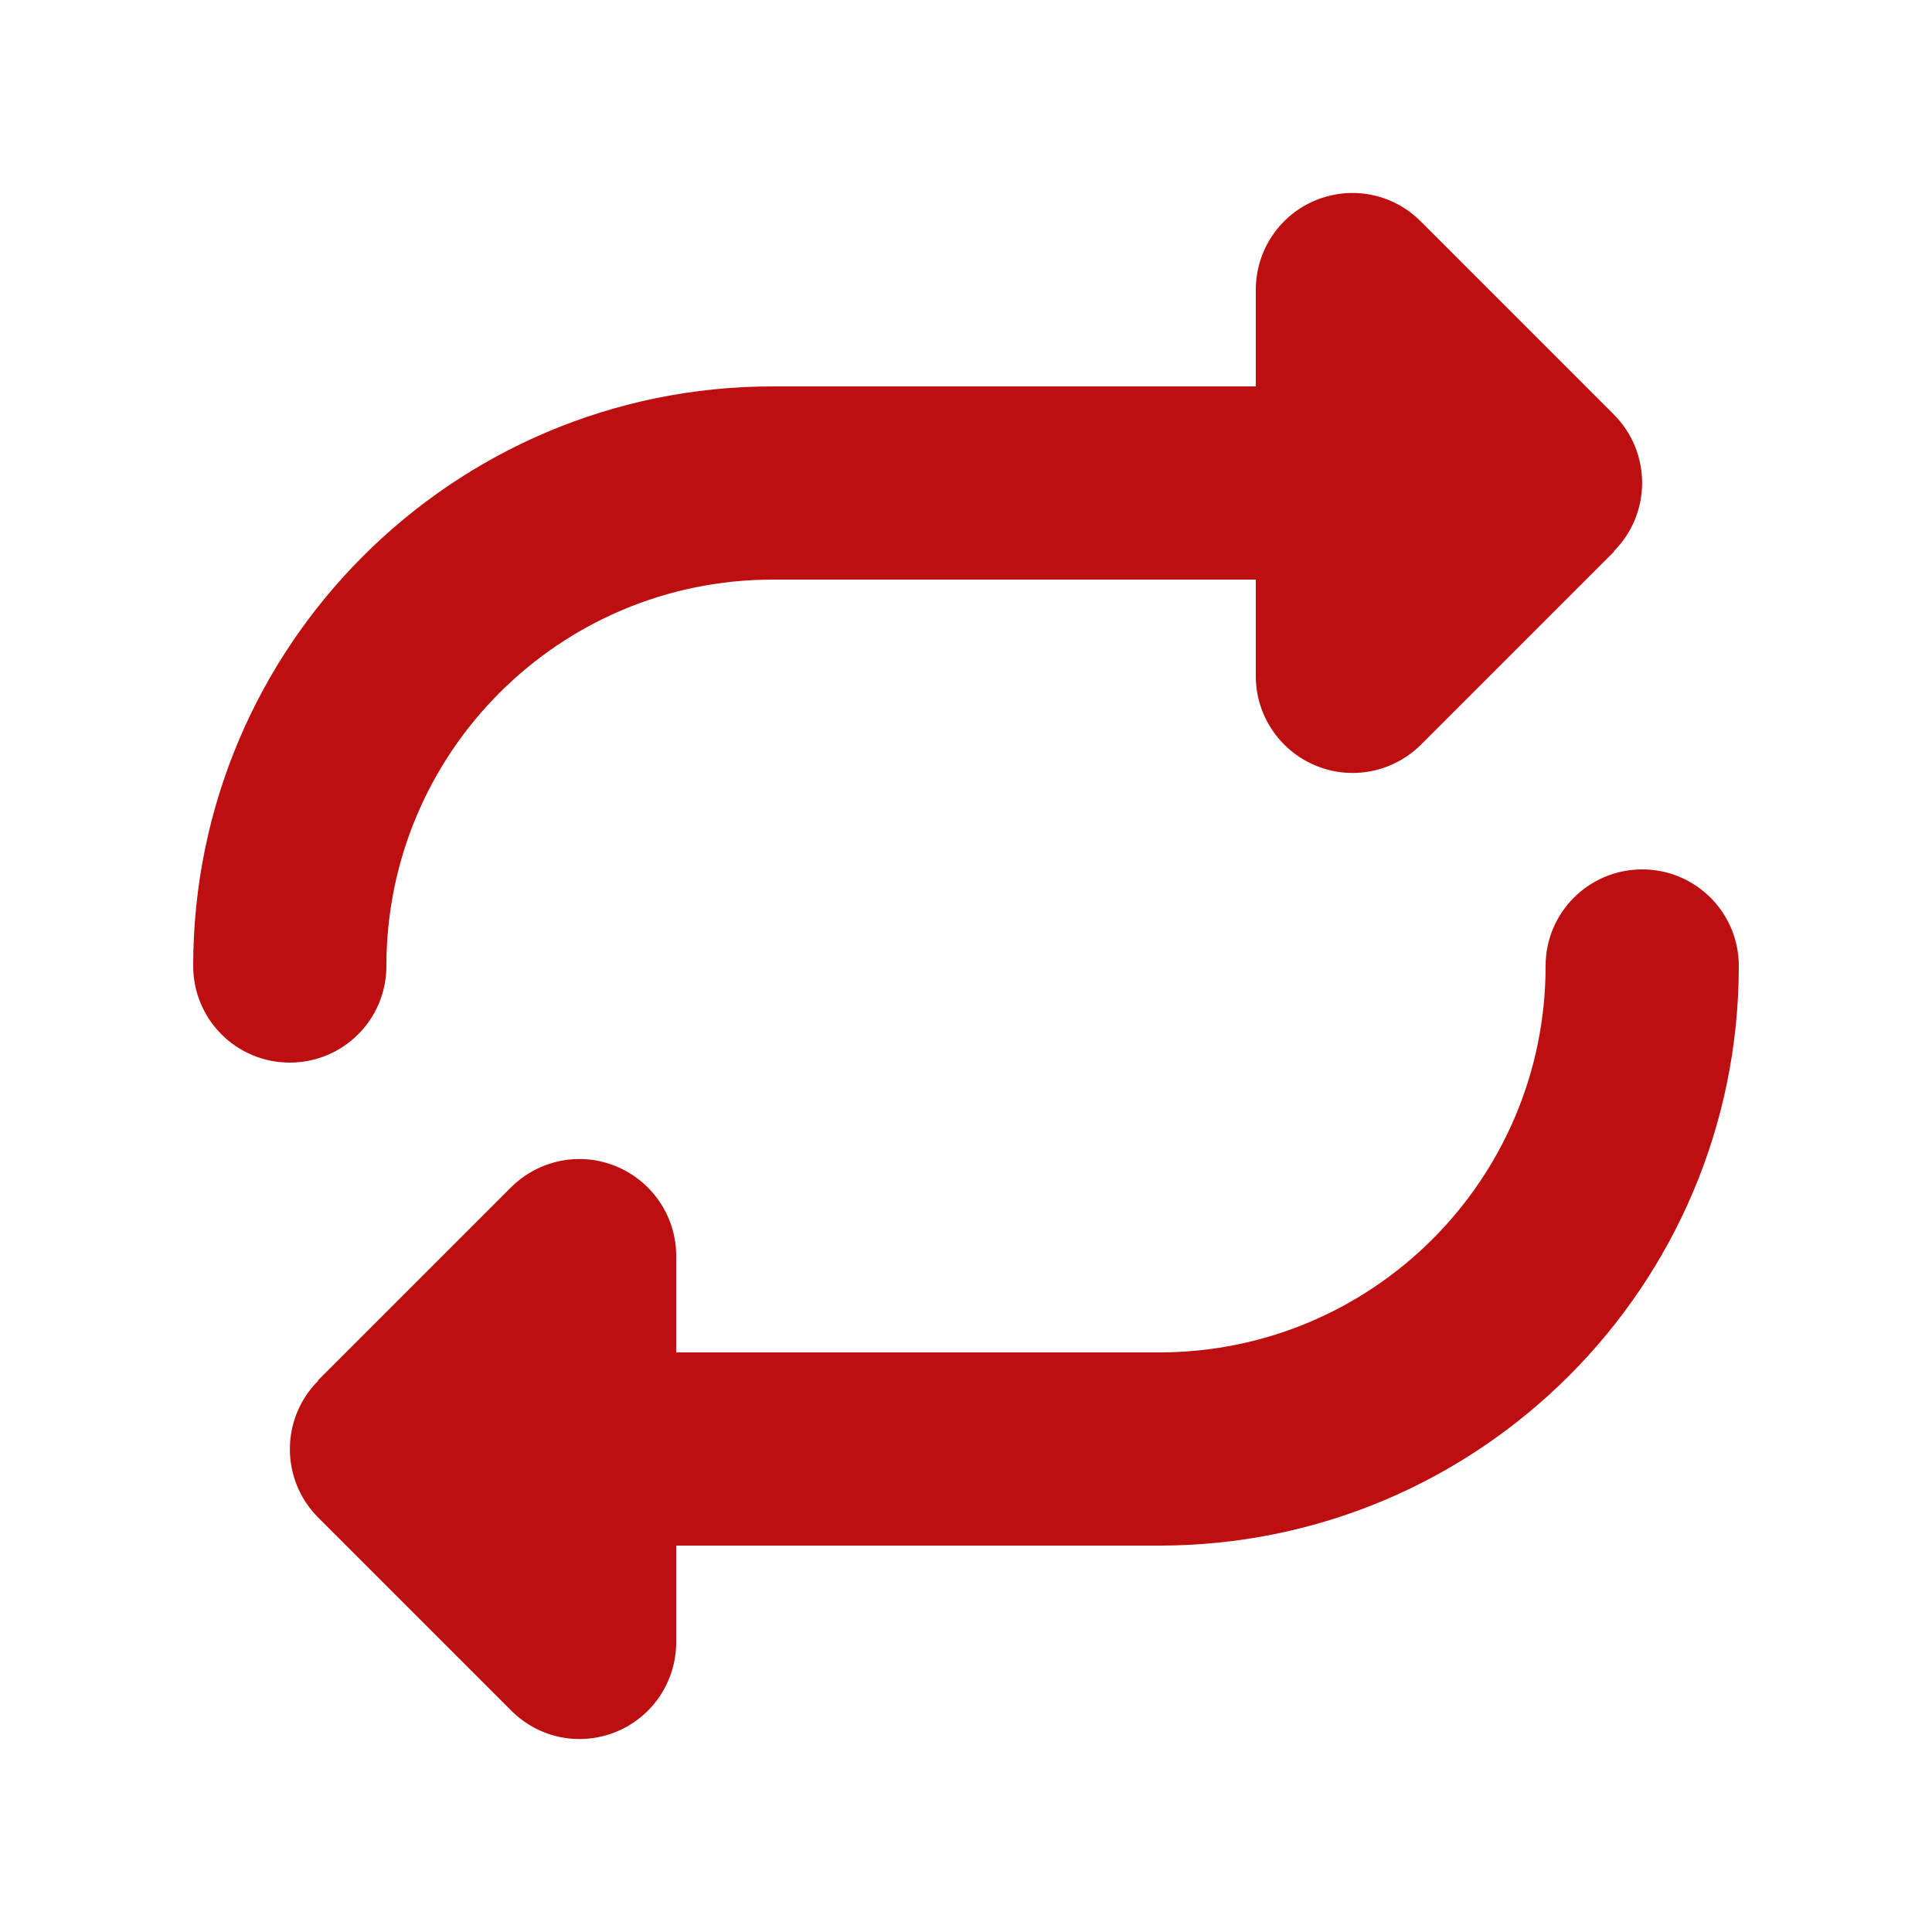
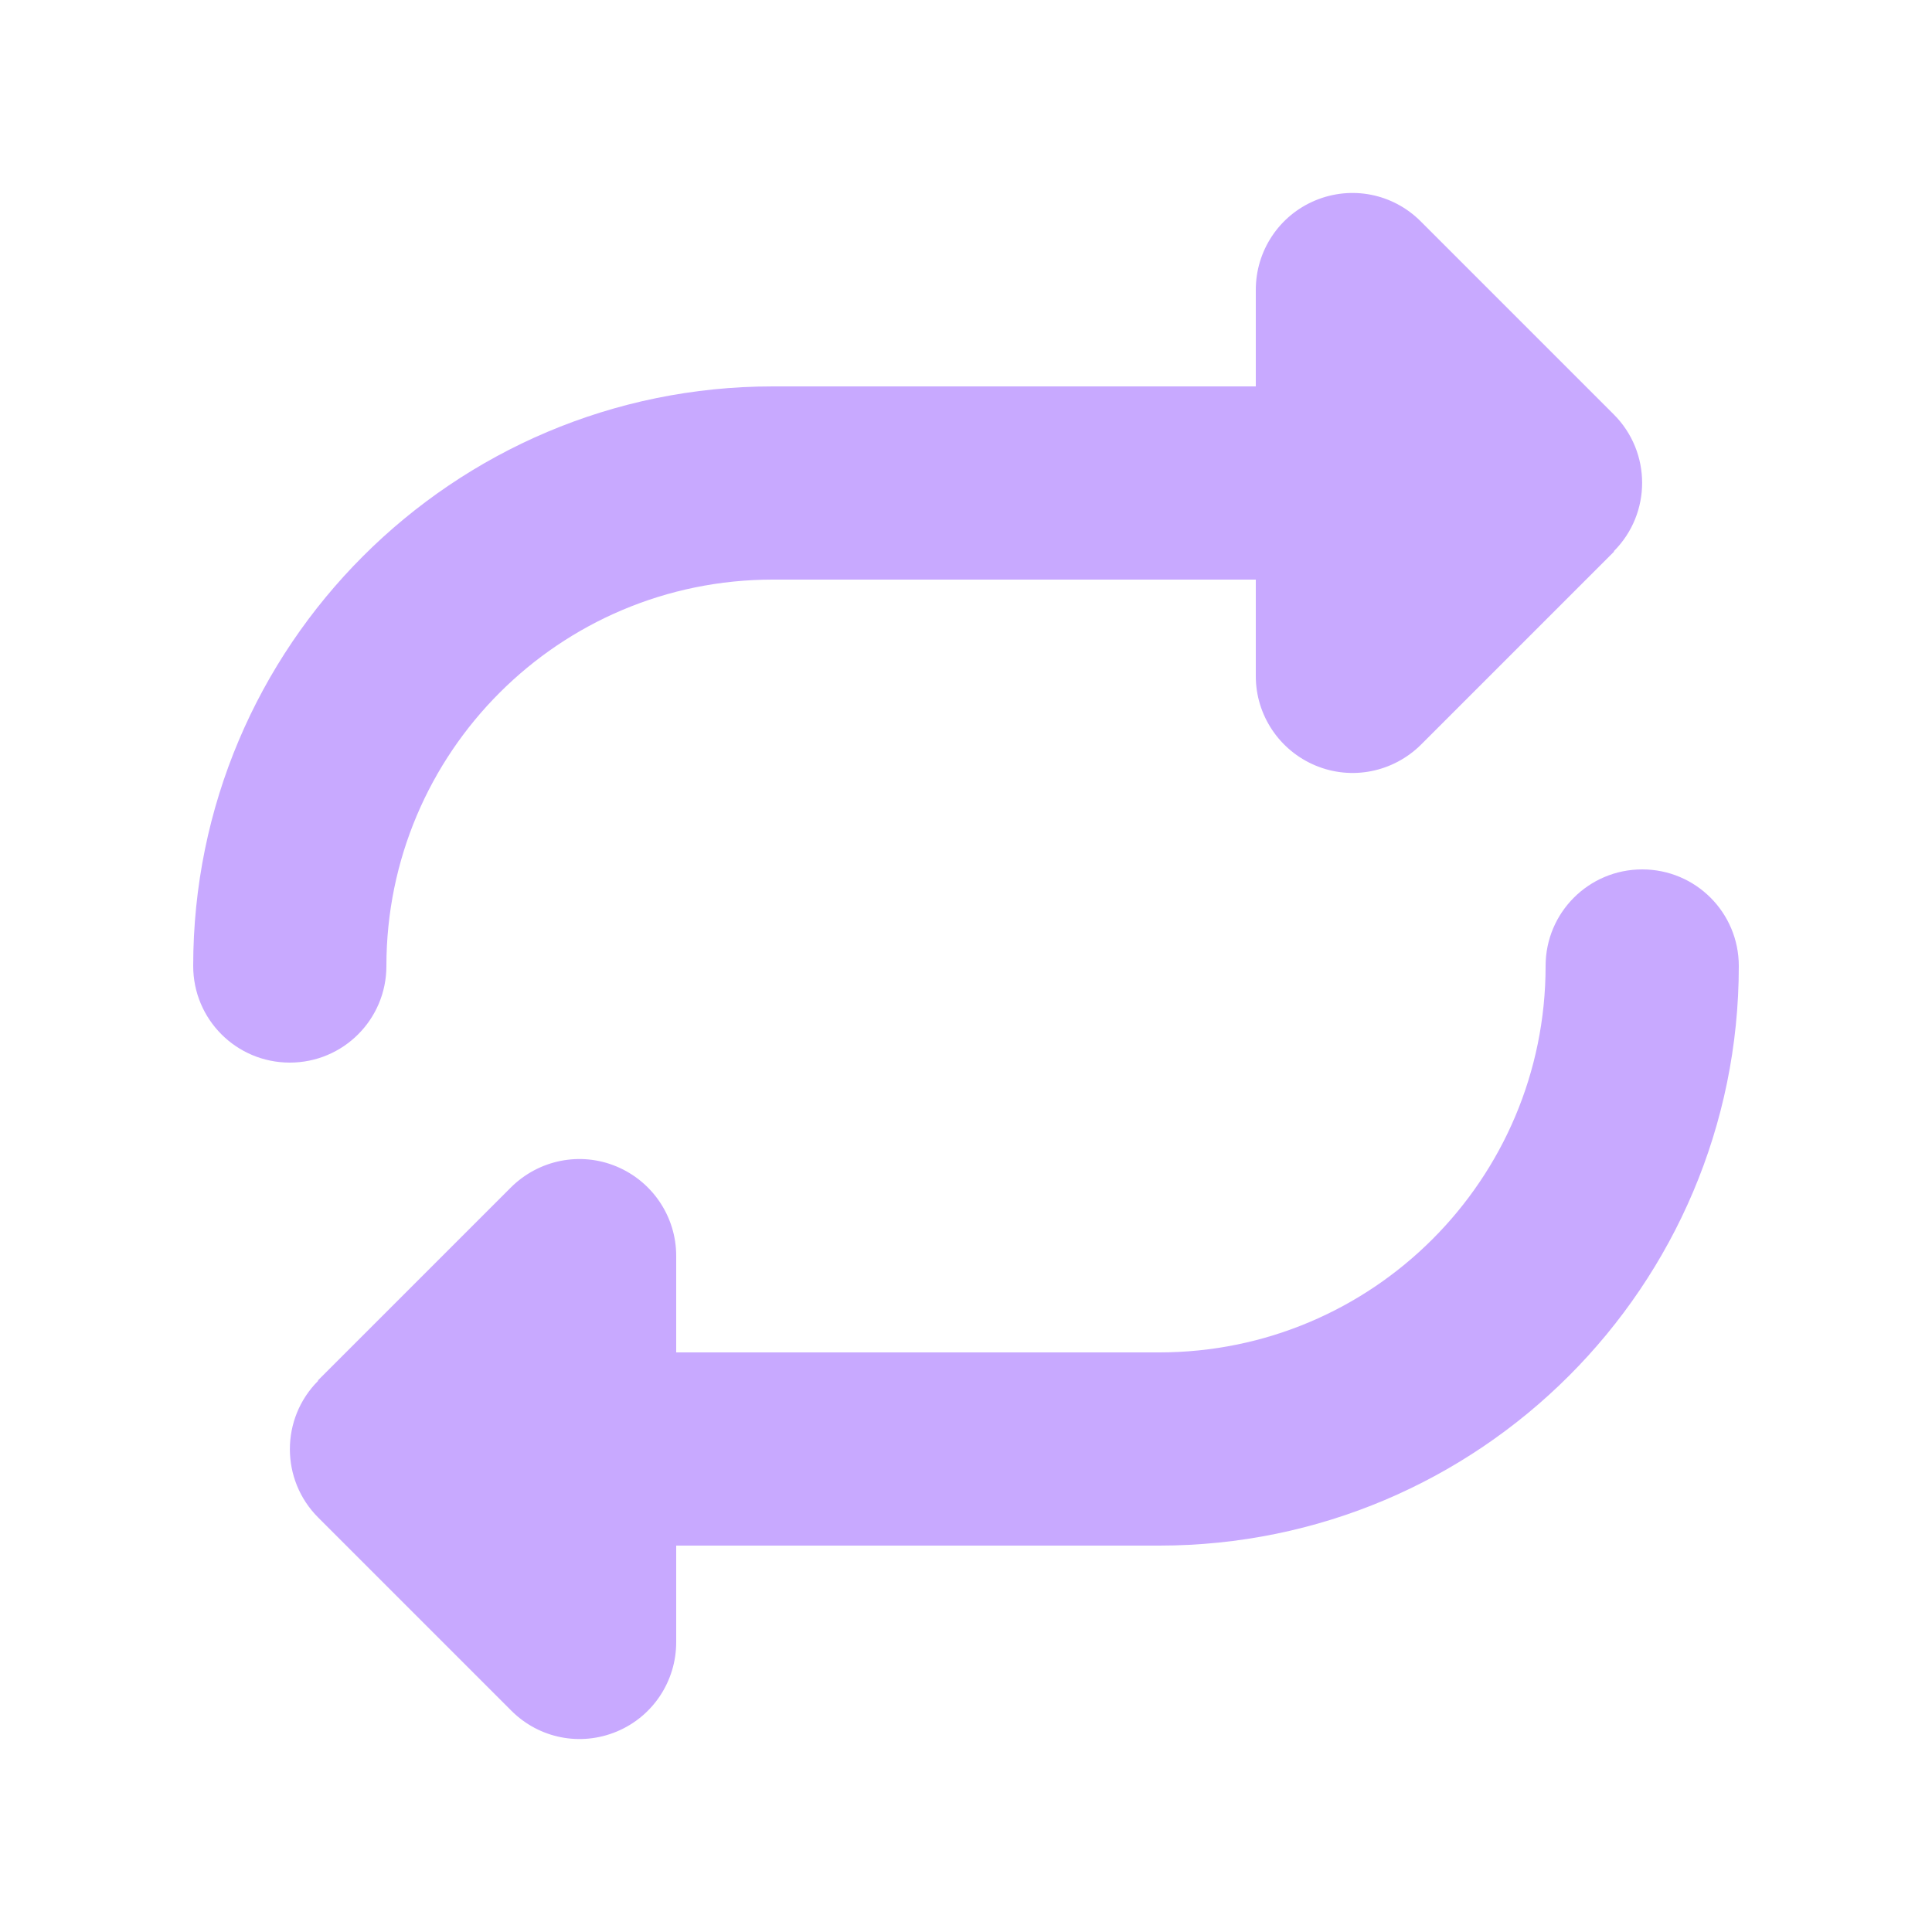
<svg xmlns="http://www.w3.org/2000/svg" viewBox="0 0 640 640">
-   <path fill="#bd0f0f" d="M534.6 182.6C547.1 170.1 547.1 149.8 534.6 137.3L470.6 73.3C461.4 64.1 447.7 61.4 435.7 66.4C423.7 71.4 416 83.1 416 96L416 128L256 128C150 128 64 214 64 320C64 337.7 78.3 352 96 352C113.7 352 128 337.7 128 320C128 249.3 185.3 192 256 192L416 192L416 224C416 236.9 423.8 248.6 435.8 253.6C447.8 258.6 461.5 255.8 470.7 246.7L534.7 182.7zM105.4 457.4C92.9 469.9 92.9 490.2 105.4 502.7L169.4 566.7C178.6 575.9 192.3 578.6 204.3 573.6C216.3 568.6 224 556.9 224 544L224 512L384 512C490 512 576 426 576 320C576 302.3 561.7 288 544 288C526.3 288 512 302.3 512 320C512 390.7 454.7 448 384 448L224 448L224 416C224 403.1 216.2 391.4 204.2 386.4C192.2 381.4 178.5 384.2 169.3 393.3L105.3 457.3z" />
+   <path fill="#c8a9ff" d="M534.6 182.6C547.1 170.1 547.1 149.8 534.6 137.3L470.6 73.3C461.4 64.1 447.7 61.4 435.7 66.4C423.7 71.4 416 83.1 416 96L416 128L256 128C150 128 64 214 64 320C64 337.7 78.3 352 96 352C113.7 352 128 337.7 128 320C128 249.3 185.3 192 256 192L416 192L416 224C416 236.9 423.8 248.6 435.8 253.6C447.8 258.6 461.5 255.8 470.7 246.7L534.7 182.7zM105.4 457.4C92.9 469.9 92.9 490.2 105.4 502.7L169.4 566.7C178.6 575.9 192.3 578.6 204.3 573.6C216.3 568.6 224 556.9 224 544L224 512L384 512C490 512 576 426 576 320C576 302.3 561.7 288 544 288C526.3 288 512 302.3 512 320C512 390.7 454.7 448 384 448L224 448L224 416C224 403.1 216.2 391.4 204.2 386.4C192.2 381.4 178.5 384.2 169.3 393.3L105.3 457.3z" />
</svg>
